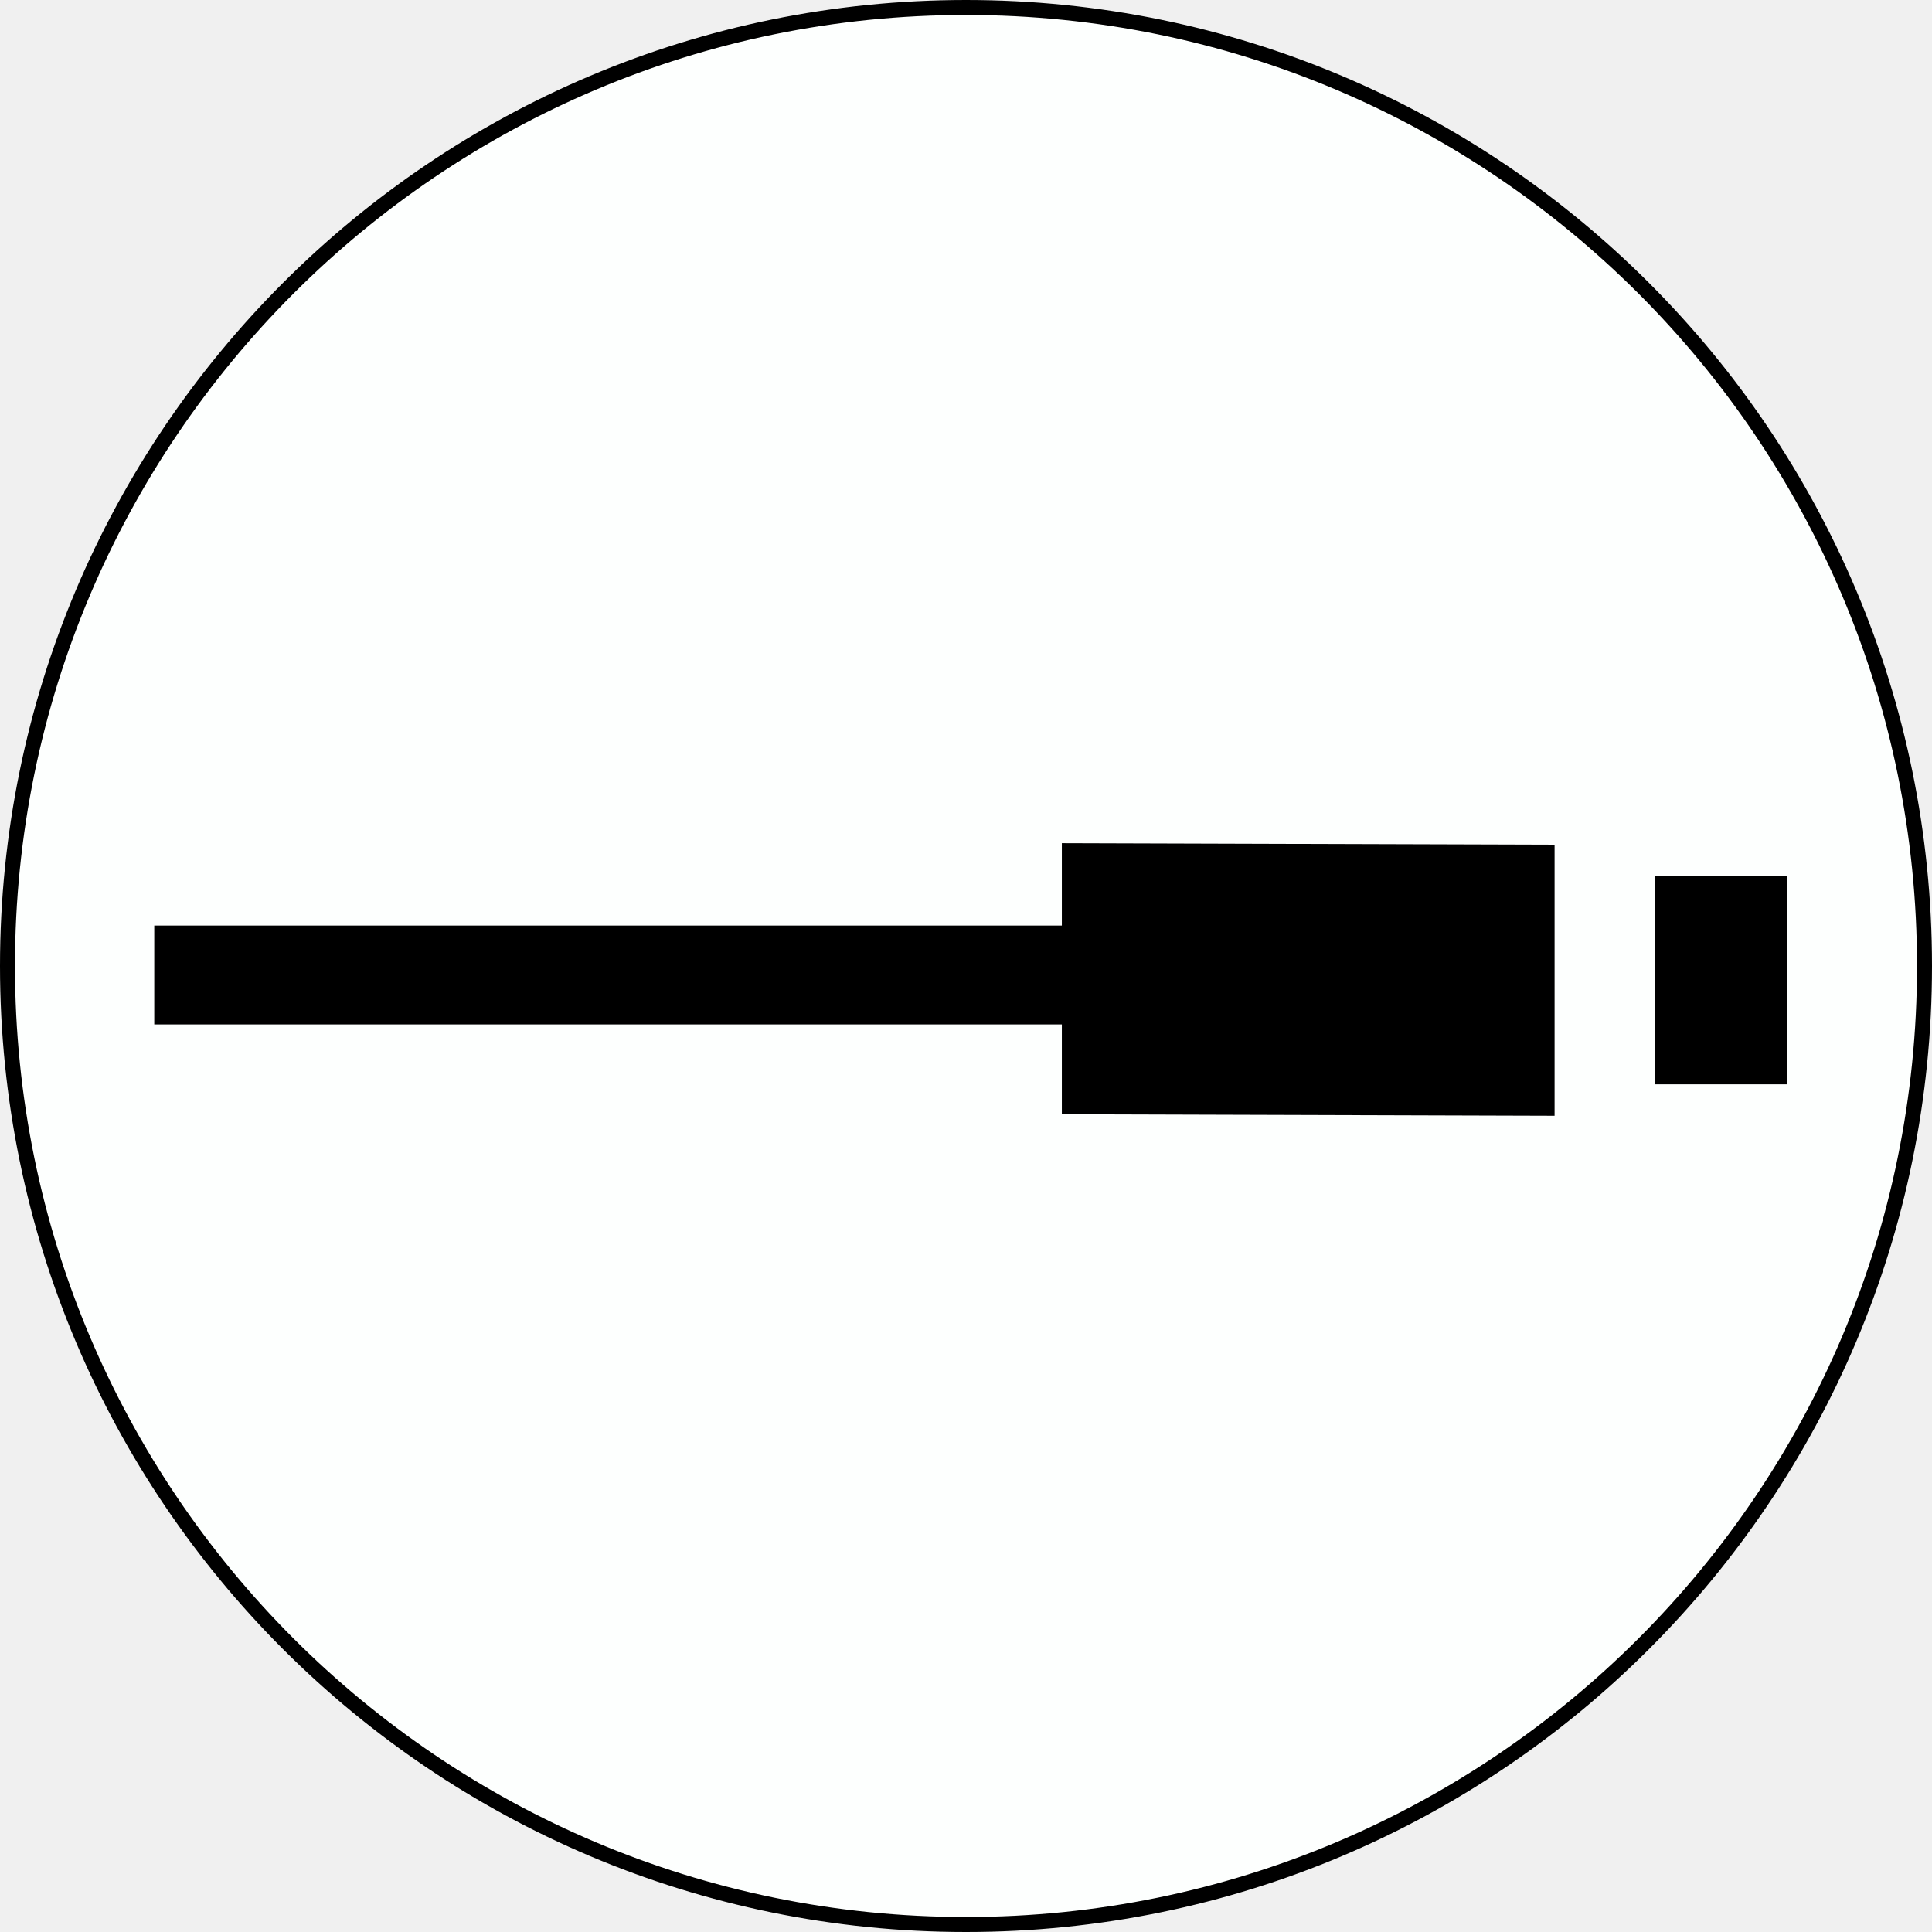
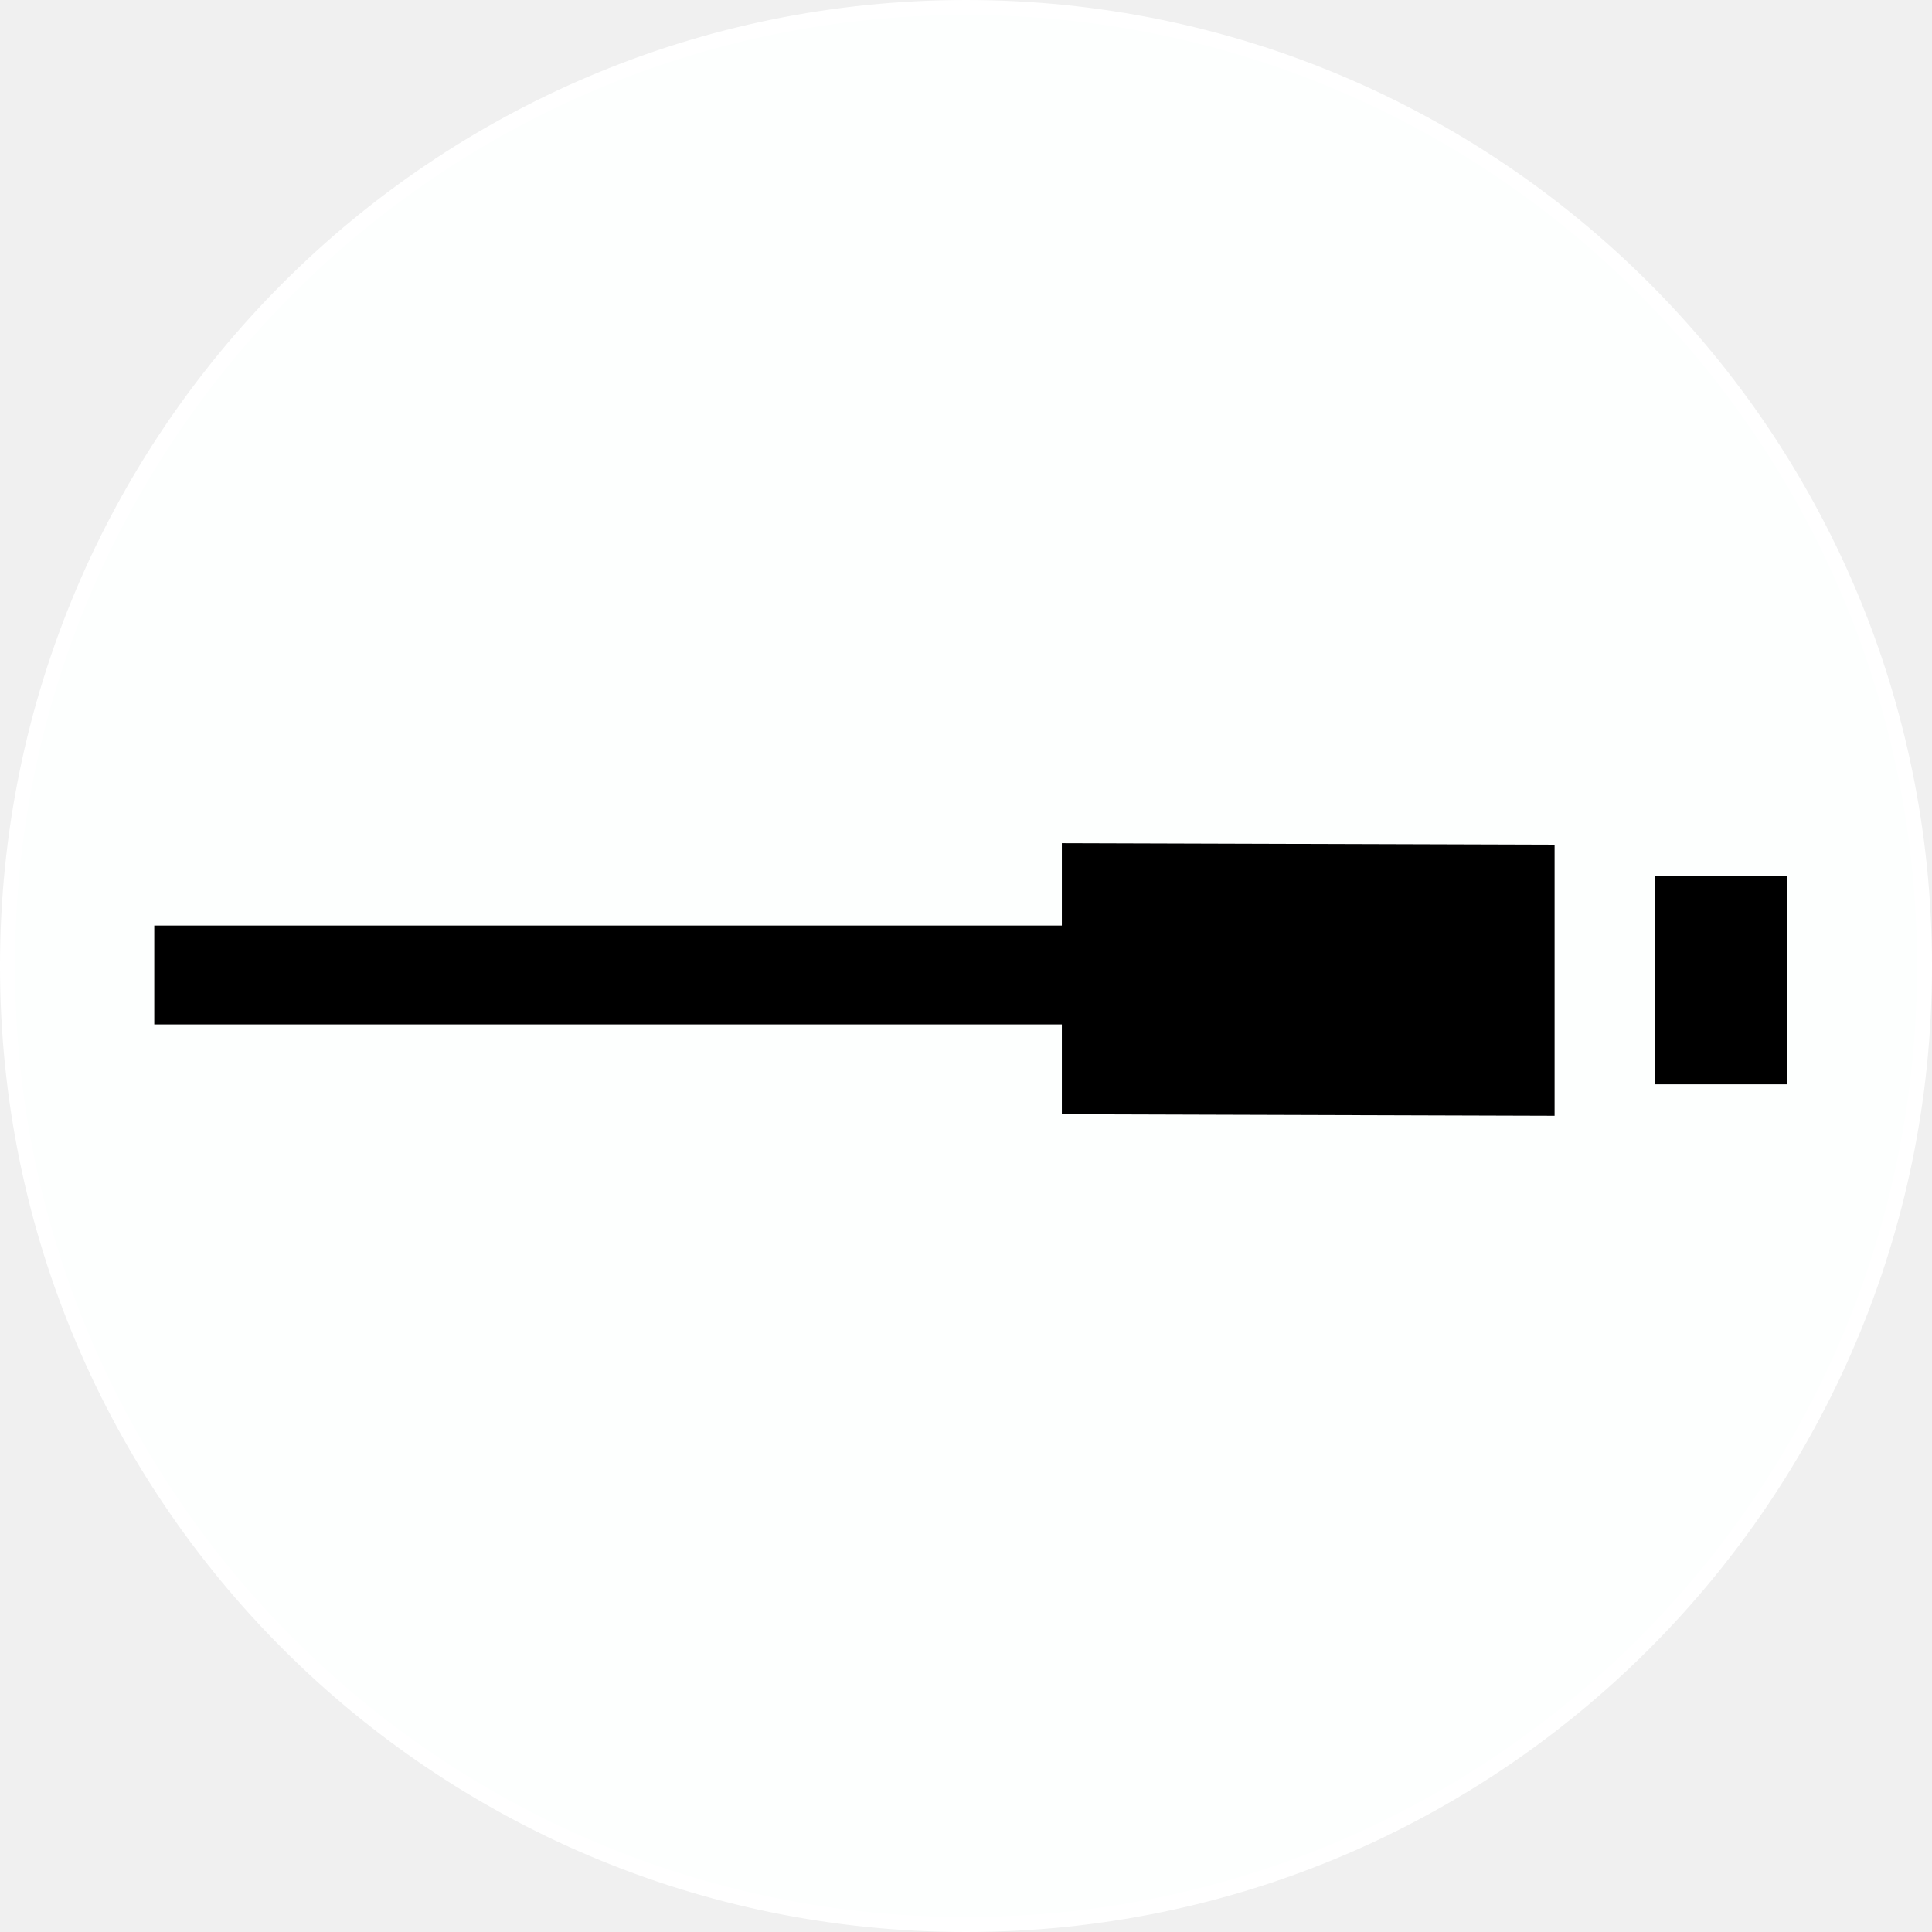
<svg xmlns="http://www.w3.org/2000/svg" version="1.1" id="Слой_1" x="0px" y="0px" viewBox="0 0 129 129" style="enable-background:new 0 0 129 129;" xml:space="preserve">
  <style type="text/css">
- 	.st0{fill:#FDFFFE;stroke:#000000;stroke-miterlimit:10;}
+ 	.st0{fill:#FDFFFE;stroke:#FFFFFF;stroke-miterlimit:10;}
</style>
  <circle class="st0" cx="64.5" cy="64.5" r="64" />
  <g>
    <polygon points="70.9,61.8 10.3,61.8 10.3,68.4 70.9,68.4 70.9,74.4 103.8,74.5 103.8,56.4 70.9,56.3  " />
    <rect x="110.5" y="58.5" width="8.8" height="13.9" />
  </g>
</svg>
